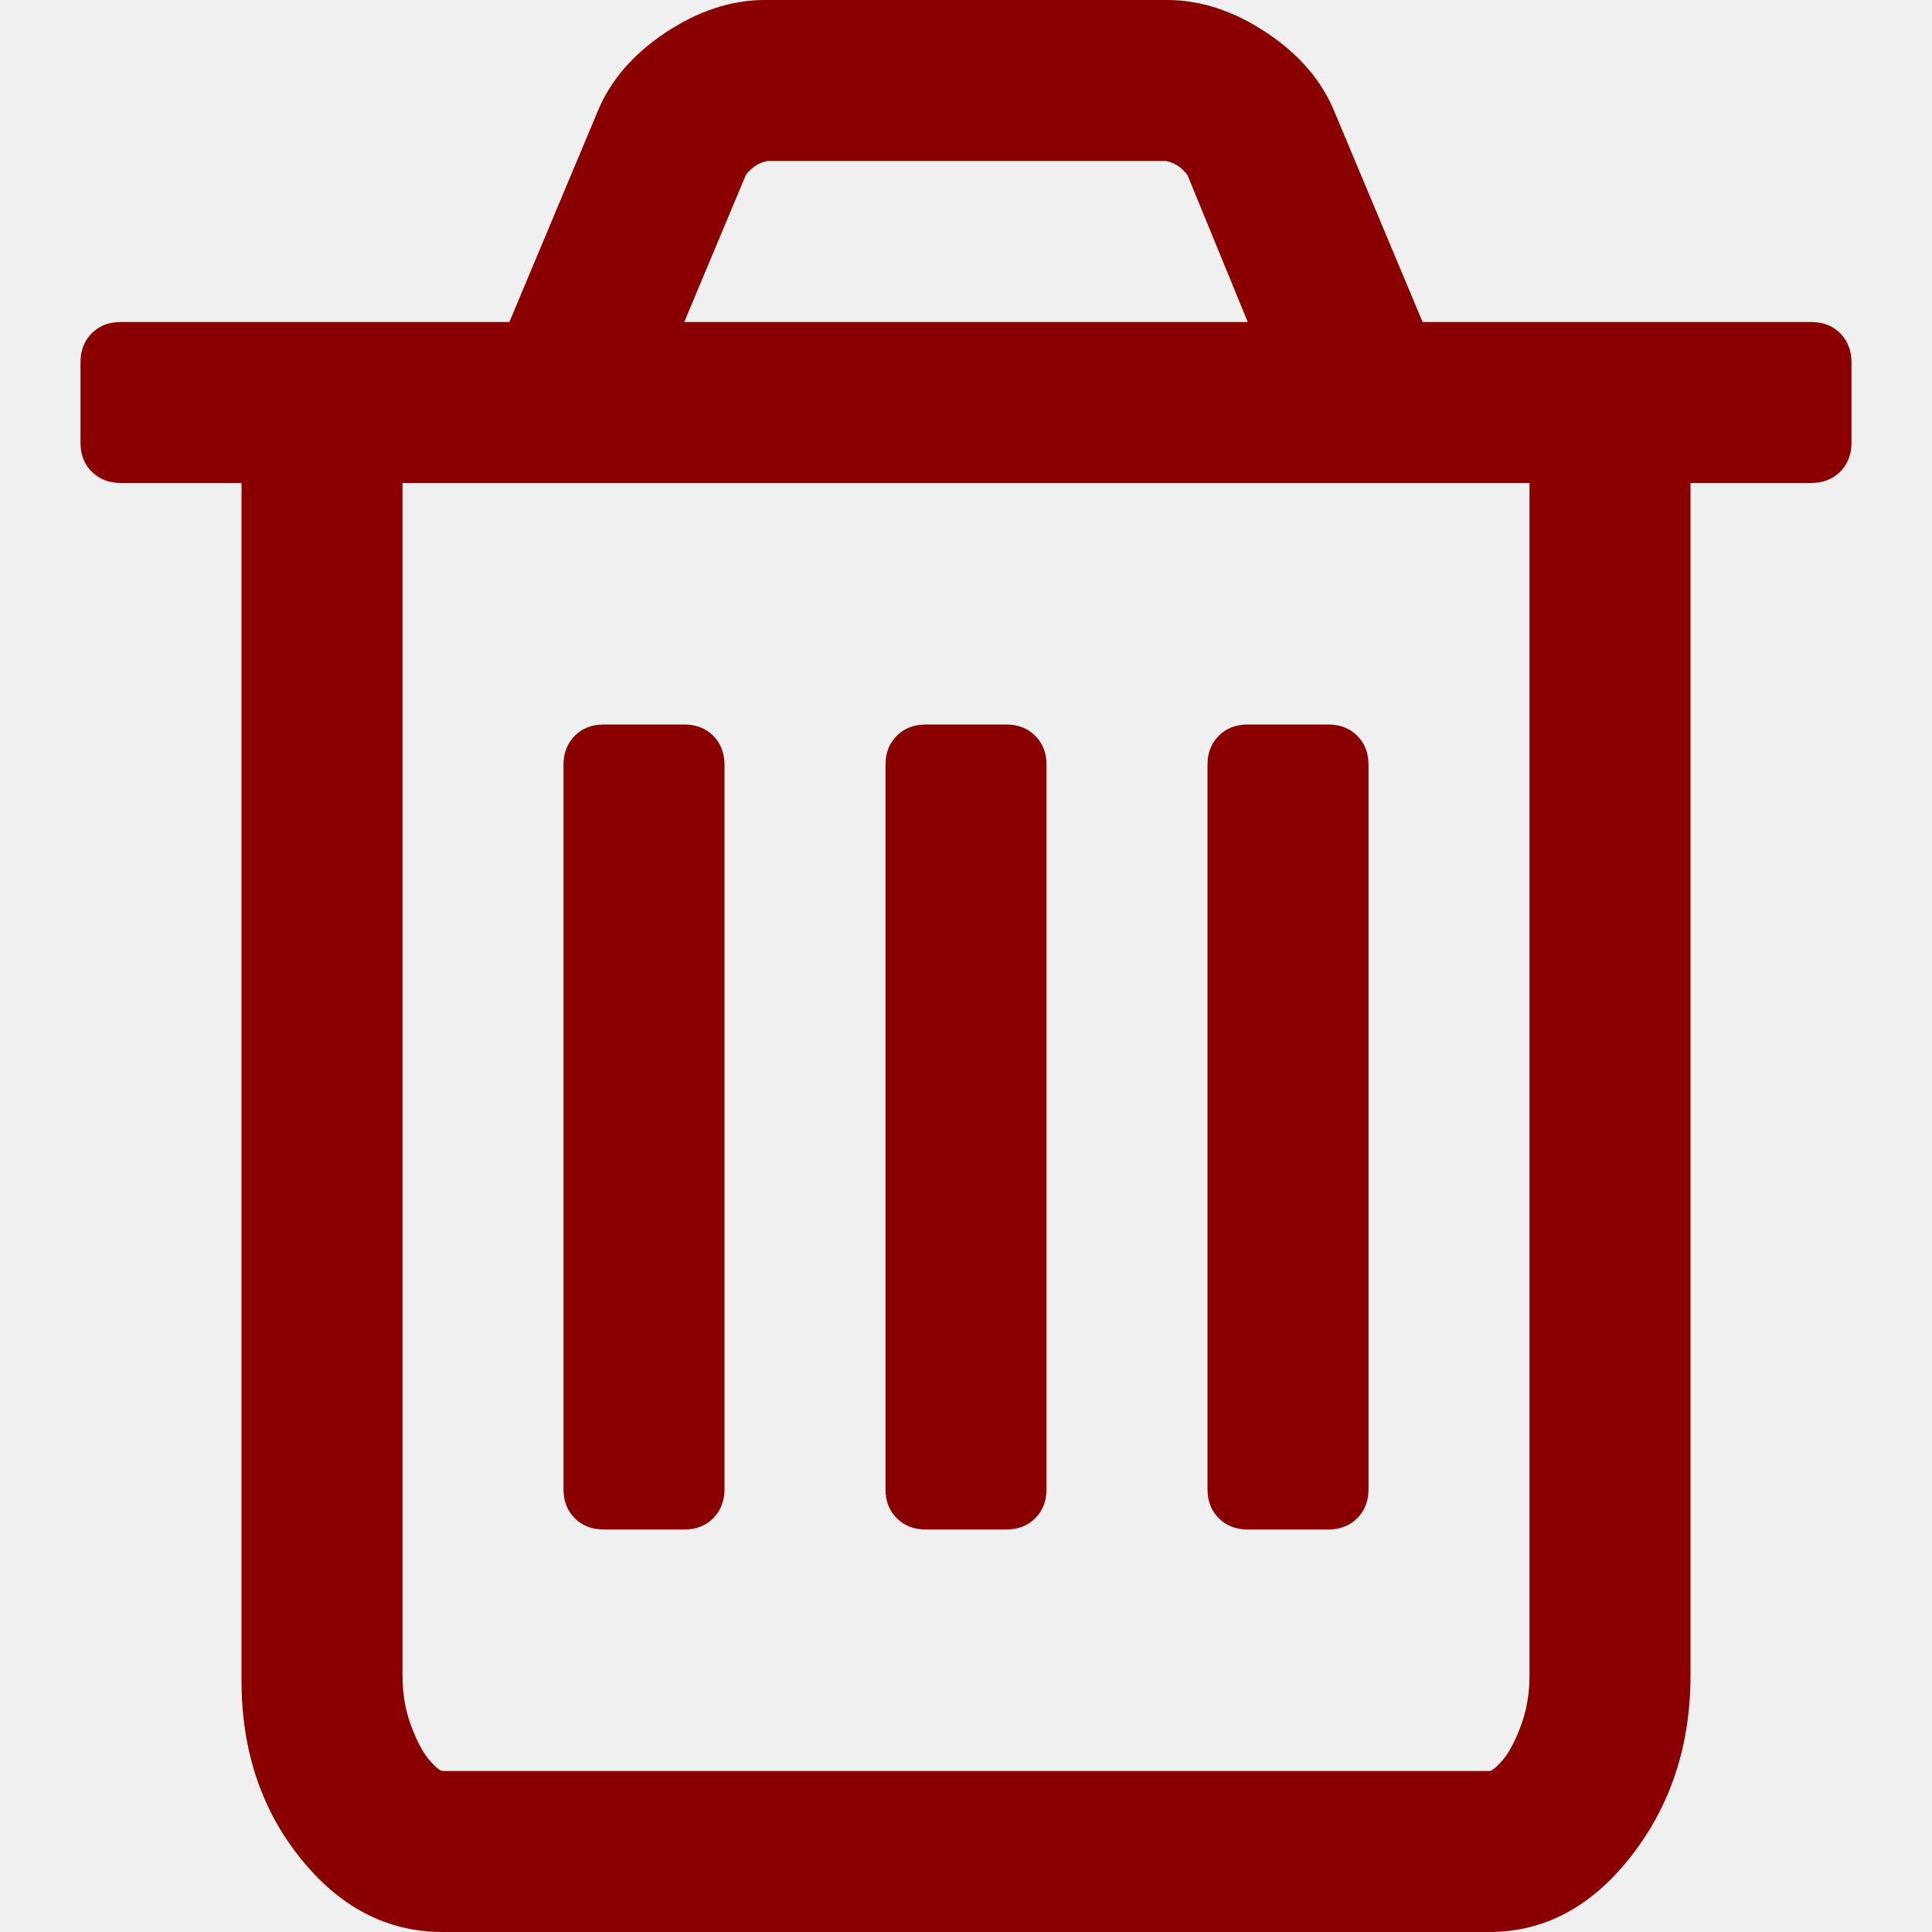
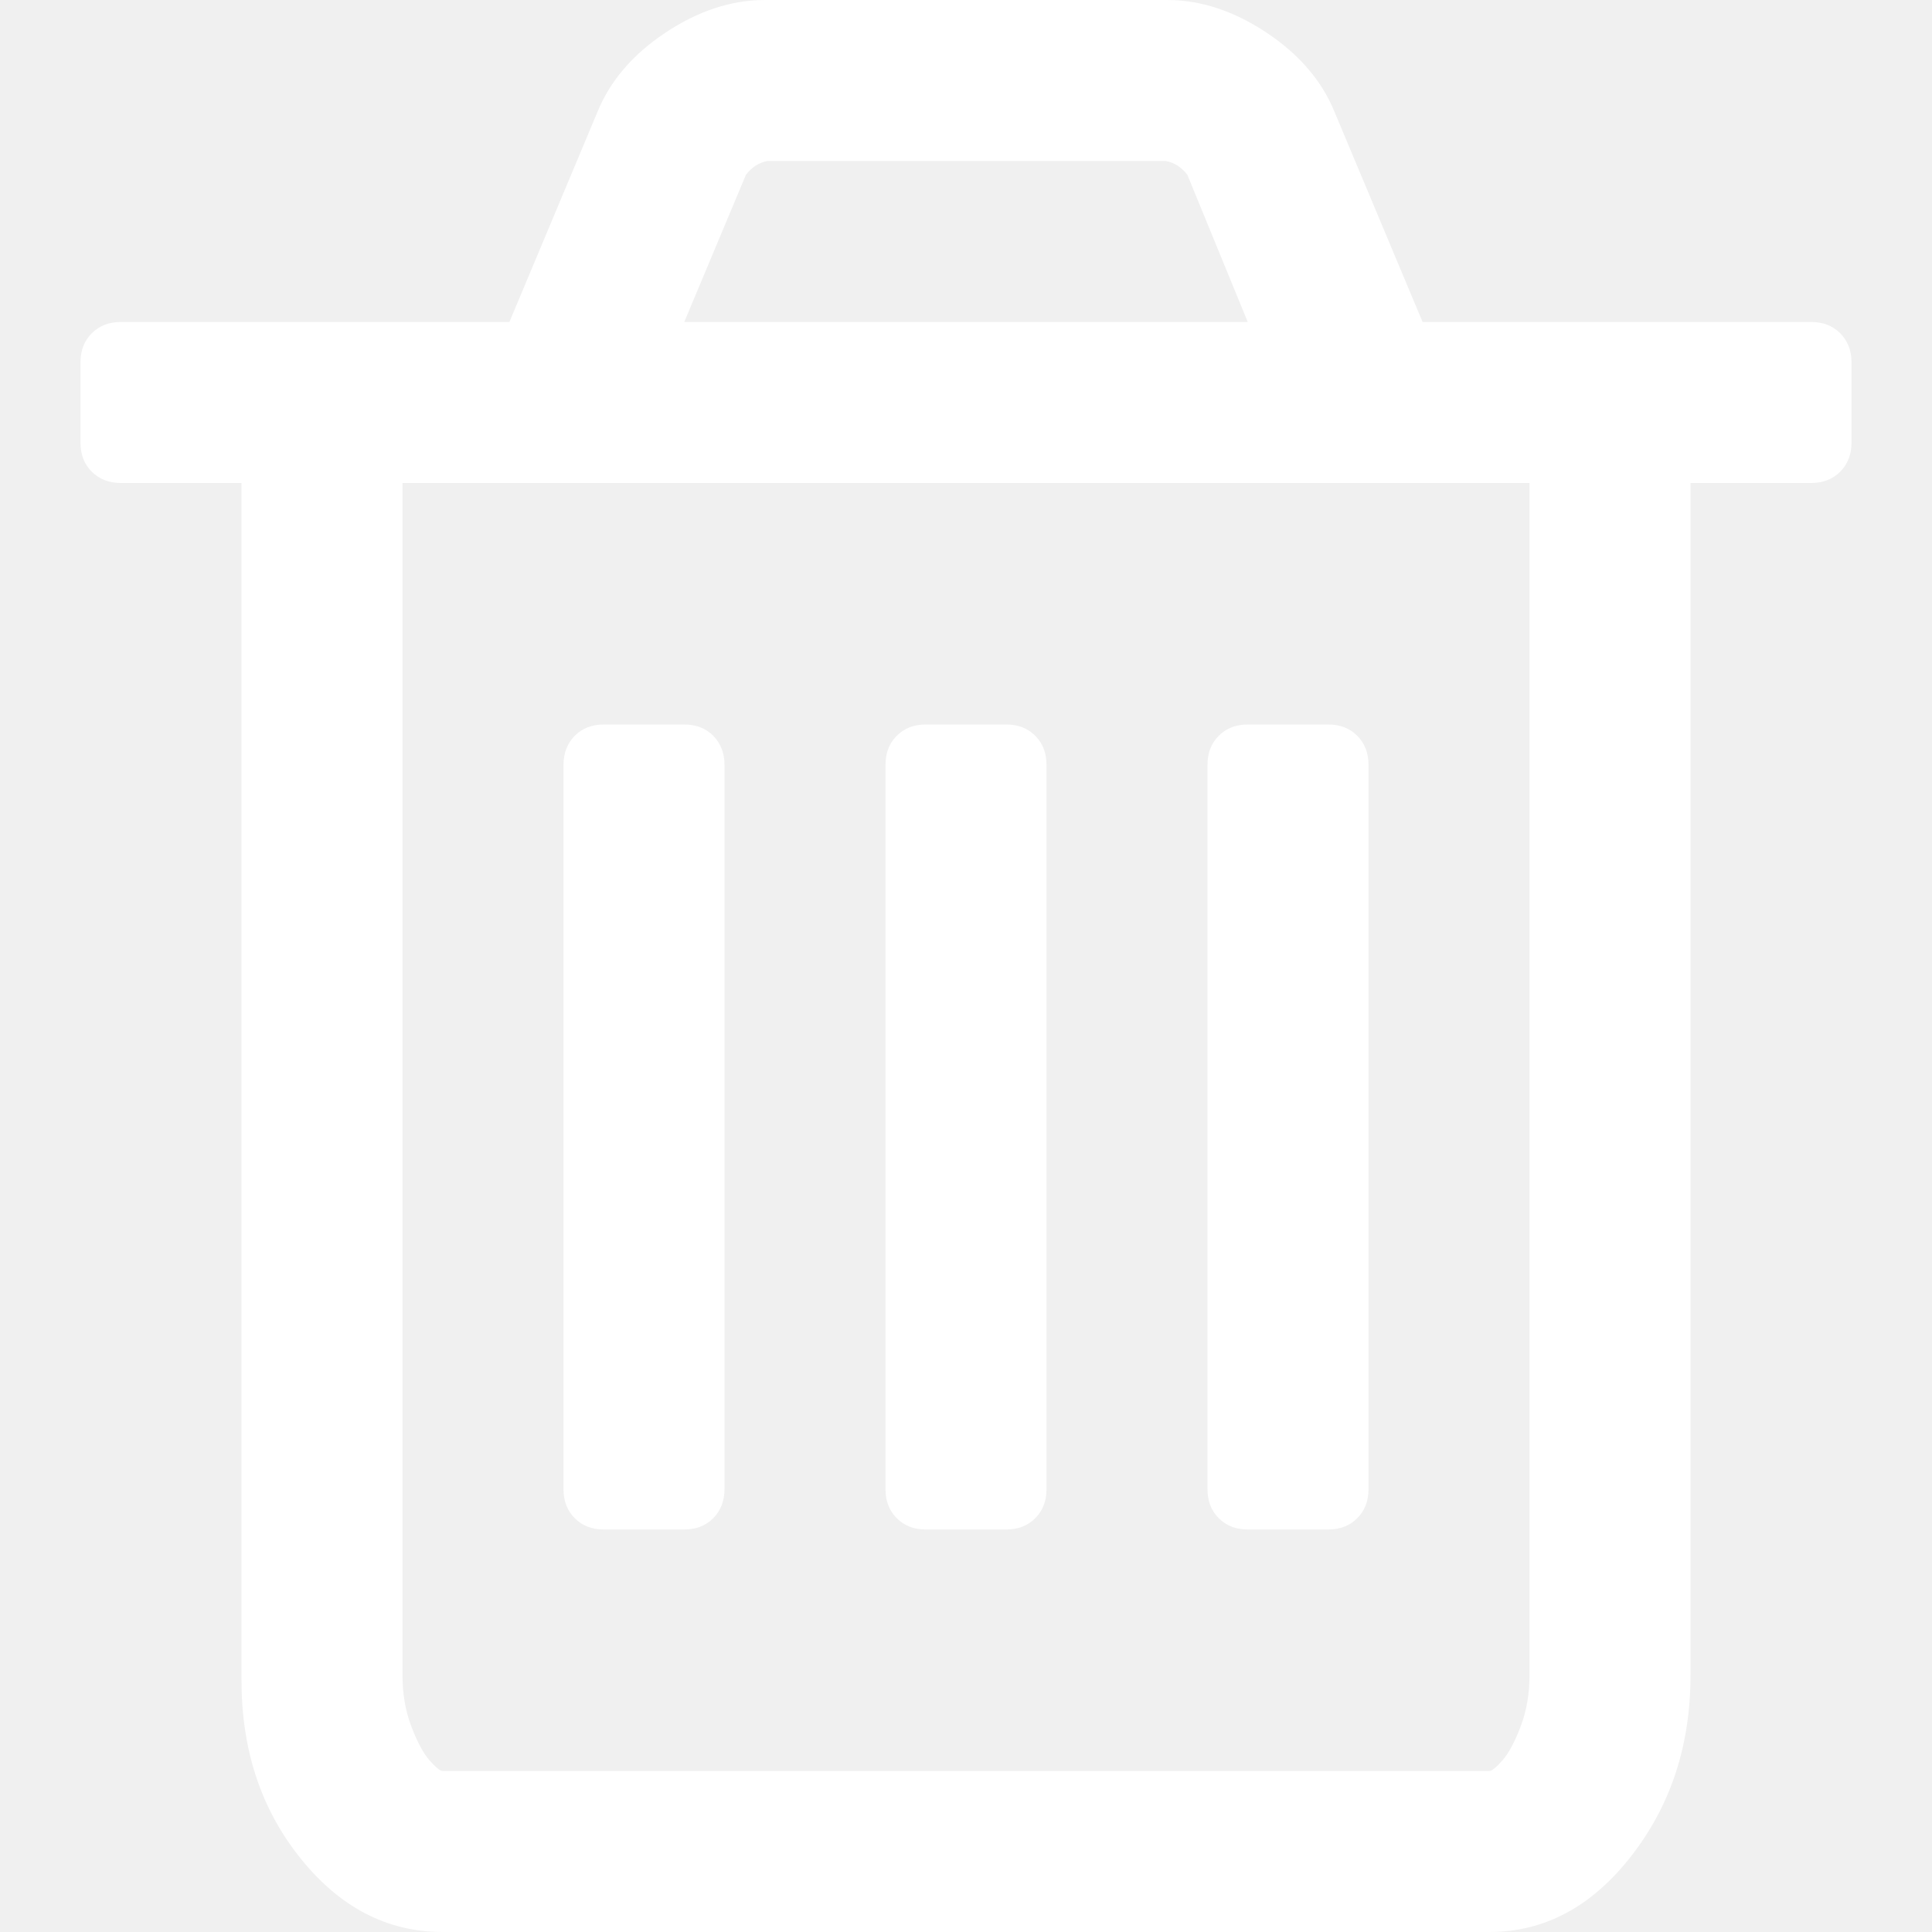
<svg xmlns="http://www.w3.org/2000/svg" width="12" height="12" viewBox="0 0 12 12" fill="none">
  <g clip-path="url(#clip0_910_39)">
-     <path d="M11.43 2.07C11.383 2.023 11.323 2 11.25 2H8.836L8.289 0.695C8.211 0.503 8.07 0.338 7.867 0.203C7.664 0.068 7.458 0 7.25 0H4.75C4.542 0 4.336 0.068 4.133 0.203C3.93 0.338 3.789 0.503 3.711 0.695L3.164 2H0.75C0.677 2 0.617 2.023 0.57 2.07C0.523 2.117 0.5 2.177 0.5 2.25V2.75C0.5 2.823 0.523 2.883 0.57 2.93C0.617 2.976 0.677 3 0.75 3H1.5V10.437C1.5 10.87 1.622 11.238 1.867 11.543C2.112 11.848 2.406 12 2.75 12H9.25C9.594 12 9.888 11.842 10.133 11.527C10.378 11.212 10.5 10.839 10.5 10.406V3H11.25C11.323 3 11.383 2.976 11.43 2.93C11.476 2.883 11.5 2.823 11.5 2.75V2.25C11.5 2.177 11.476 2.117 11.43 2.07ZM4.633 1.086C4.669 1.039 4.714 1.01 4.766 1H7.242C7.294 1.01 7.339 1.039 7.375 1.086L7.75 2H4.25L4.633 1.086ZM9.5 10.406C9.5 10.521 9.482 10.626 9.445 10.723C9.409 10.819 9.371 10.889 9.332 10.934C9.293 10.978 9.266 11 9.25 11H2.75C2.734 11 2.707 10.978 2.668 10.934C2.629 10.889 2.591 10.819 2.555 10.723C2.518 10.626 2.5 10.521 2.5 10.406V3H9.5V10.406H9.5Z" fill="#8A0000" />
-     <path d="M3.75 9.5H4.25C4.323 9.5 4.383 9.477 4.43 9.43C4.476 9.383 4.5 9.323 4.5 9.25V4.75C4.5 4.677 4.476 4.617 4.43 4.57C4.383 4.523 4.323 4.5 4.25 4.5H3.75C3.677 4.5 3.617 4.523 3.57 4.57C3.524 4.617 3.5 4.677 3.5 4.75V9.25C3.5 9.323 3.523 9.383 3.57 9.43C3.617 9.477 3.677 9.5 3.75 9.5Z" fill="#8A0000" />
-     <path d="M5.75 9.5H6.25C6.323 9.5 6.383 9.477 6.43 9.43C6.477 9.383 6.5 9.323 6.5 9.25V4.75C6.5 4.677 6.477 4.617 6.43 4.57C6.383 4.523 6.323 4.5 6.25 4.5H5.75C5.677 4.5 5.617 4.523 5.57 4.57C5.523 4.617 5.5 4.677 5.5 4.75V9.25C5.5 9.323 5.523 9.383 5.57 9.43C5.617 9.477 5.677 9.5 5.75 9.5Z" fill="#8A0000" />
-     <path d="M7.75 9.5H8.25C8.323 9.5 8.383 9.477 8.43 9.43C8.477 9.383 8.5 9.323 8.5 9.25V4.75C8.5 4.677 8.477 4.617 8.43 4.57C8.383 4.523 8.323 4.5 8.25 4.5H7.75C7.677 4.5 7.617 4.523 7.57 4.57C7.523 4.617 7.5 4.677 7.5 4.75V9.25C7.5 9.323 7.523 9.383 7.57 9.43C7.617 9.477 7.677 9.5 7.75 9.5Z" fill="#8A0000" />
+     <path d="M11.43 2.07C11.383 2.023 11.323 2 11.25 2H8.836L8.289 0.695C8.211 0.503 8.07 0.338 7.867 0.203C7.664 0.068 7.458 0 7.25 0H4.75C4.542 0 4.336 0.068 4.133 0.203C3.93 0.338 3.789 0.503 3.711 0.695L3.164 2H0.75C0.677 2 0.617 2.023 0.57 2.07C0.523 2.117 0.5 2.177 0.5 2.25V2.75C0.5 2.823 0.523 2.883 0.57 2.93C0.617 2.976 0.677 3 0.75 3H1.5V10.437C1.5 10.87 1.622 11.238 1.867 11.543C2.112 11.848 2.406 12 2.75 12H9.25C9.594 12 9.888 11.842 10.133 11.527C10.378 11.212 10.5 10.839 10.5 10.406V3H11.25C11.323 3 11.383 2.976 11.43 2.93C11.476 2.883 11.5 2.823 11.5 2.75V2.25C11.5 2.177 11.476 2.117 11.43 2.07ZM4.633 1.086C4.669 1.039 4.714 1.01 4.766 1H7.242C7.294 1.01 7.339 1.039 7.375 1.086L7.75 2H4.25L4.633 1.086ZM9.5 10.406C9.5 10.521 9.482 10.626 9.445 10.723C9.409 10.819 9.371 10.889 9.332 10.934C9.293 10.978 9.266 11 9.25 11H2.75C2.734 11 2.707 10.978 2.668 10.934C2.629 10.889 2.591 10.819 2.555 10.723C2.518 10.626 2.5 10.521 2.5 10.406V3H9.5V10.406H9.5Z" fill="#FFF" />
+     <path d="M3.75 9.5H4.25C4.323 9.5 4.383 9.477 4.43 9.43C4.476 9.383 4.5 9.323 4.5 9.25V4.75C4.5 4.677 4.476 4.617 4.43 4.57C4.383 4.523 4.323 4.5 4.25 4.5H3.75C3.677 4.5 3.617 4.523 3.57 4.57C3.524 4.617 3.5 4.677 3.5 4.75V9.25C3.5 9.323 3.523 9.383 3.57 9.43C3.617 9.477 3.677 9.5 3.75 9.5Z" fill="#FFF" />
+     <path d="M5.75 9.5H6.25C6.323 9.5 6.383 9.477 6.43 9.43C6.477 9.383 6.5 9.323 6.5 9.25V4.75C6.5 4.677 6.477 4.617 6.43 4.57C6.383 4.523 6.323 4.5 6.25 4.5H5.75C5.677 4.5 5.617 4.523 5.57 4.57C5.523 4.617 5.5 4.677 5.5 4.75V9.25C5.5 9.323 5.523 9.383 5.57 9.43C5.617 9.477 5.677 9.5 5.75 9.5Z" fill="#FFF" />
+     <path d="M7.75 9.5H8.25C8.323 9.5 8.383 9.477 8.43 9.43C8.477 9.383 8.5 9.323 8.5 9.25V4.75C8.5 4.677 8.477 4.617 8.43 4.57C8.383 4.523 8.323 4.5 8.25 4.5H7.75C7.677 4.5 7.617 4.523 7.57 4.57C7.523 4.617 7.5 4.677 7.5 4.75V9.25C7.5 9.323 7.523 9.383 7.57 9.43C7.617 9.477 7.677 9.5 7.75 9.5Z" fill="#FFF" />
  </g>
  <defs>
    <clipPath id="clip0_910_39">
      <rect width="12" height="12" fill="white" />
    </clipPath>
  </defs>
</svg>
